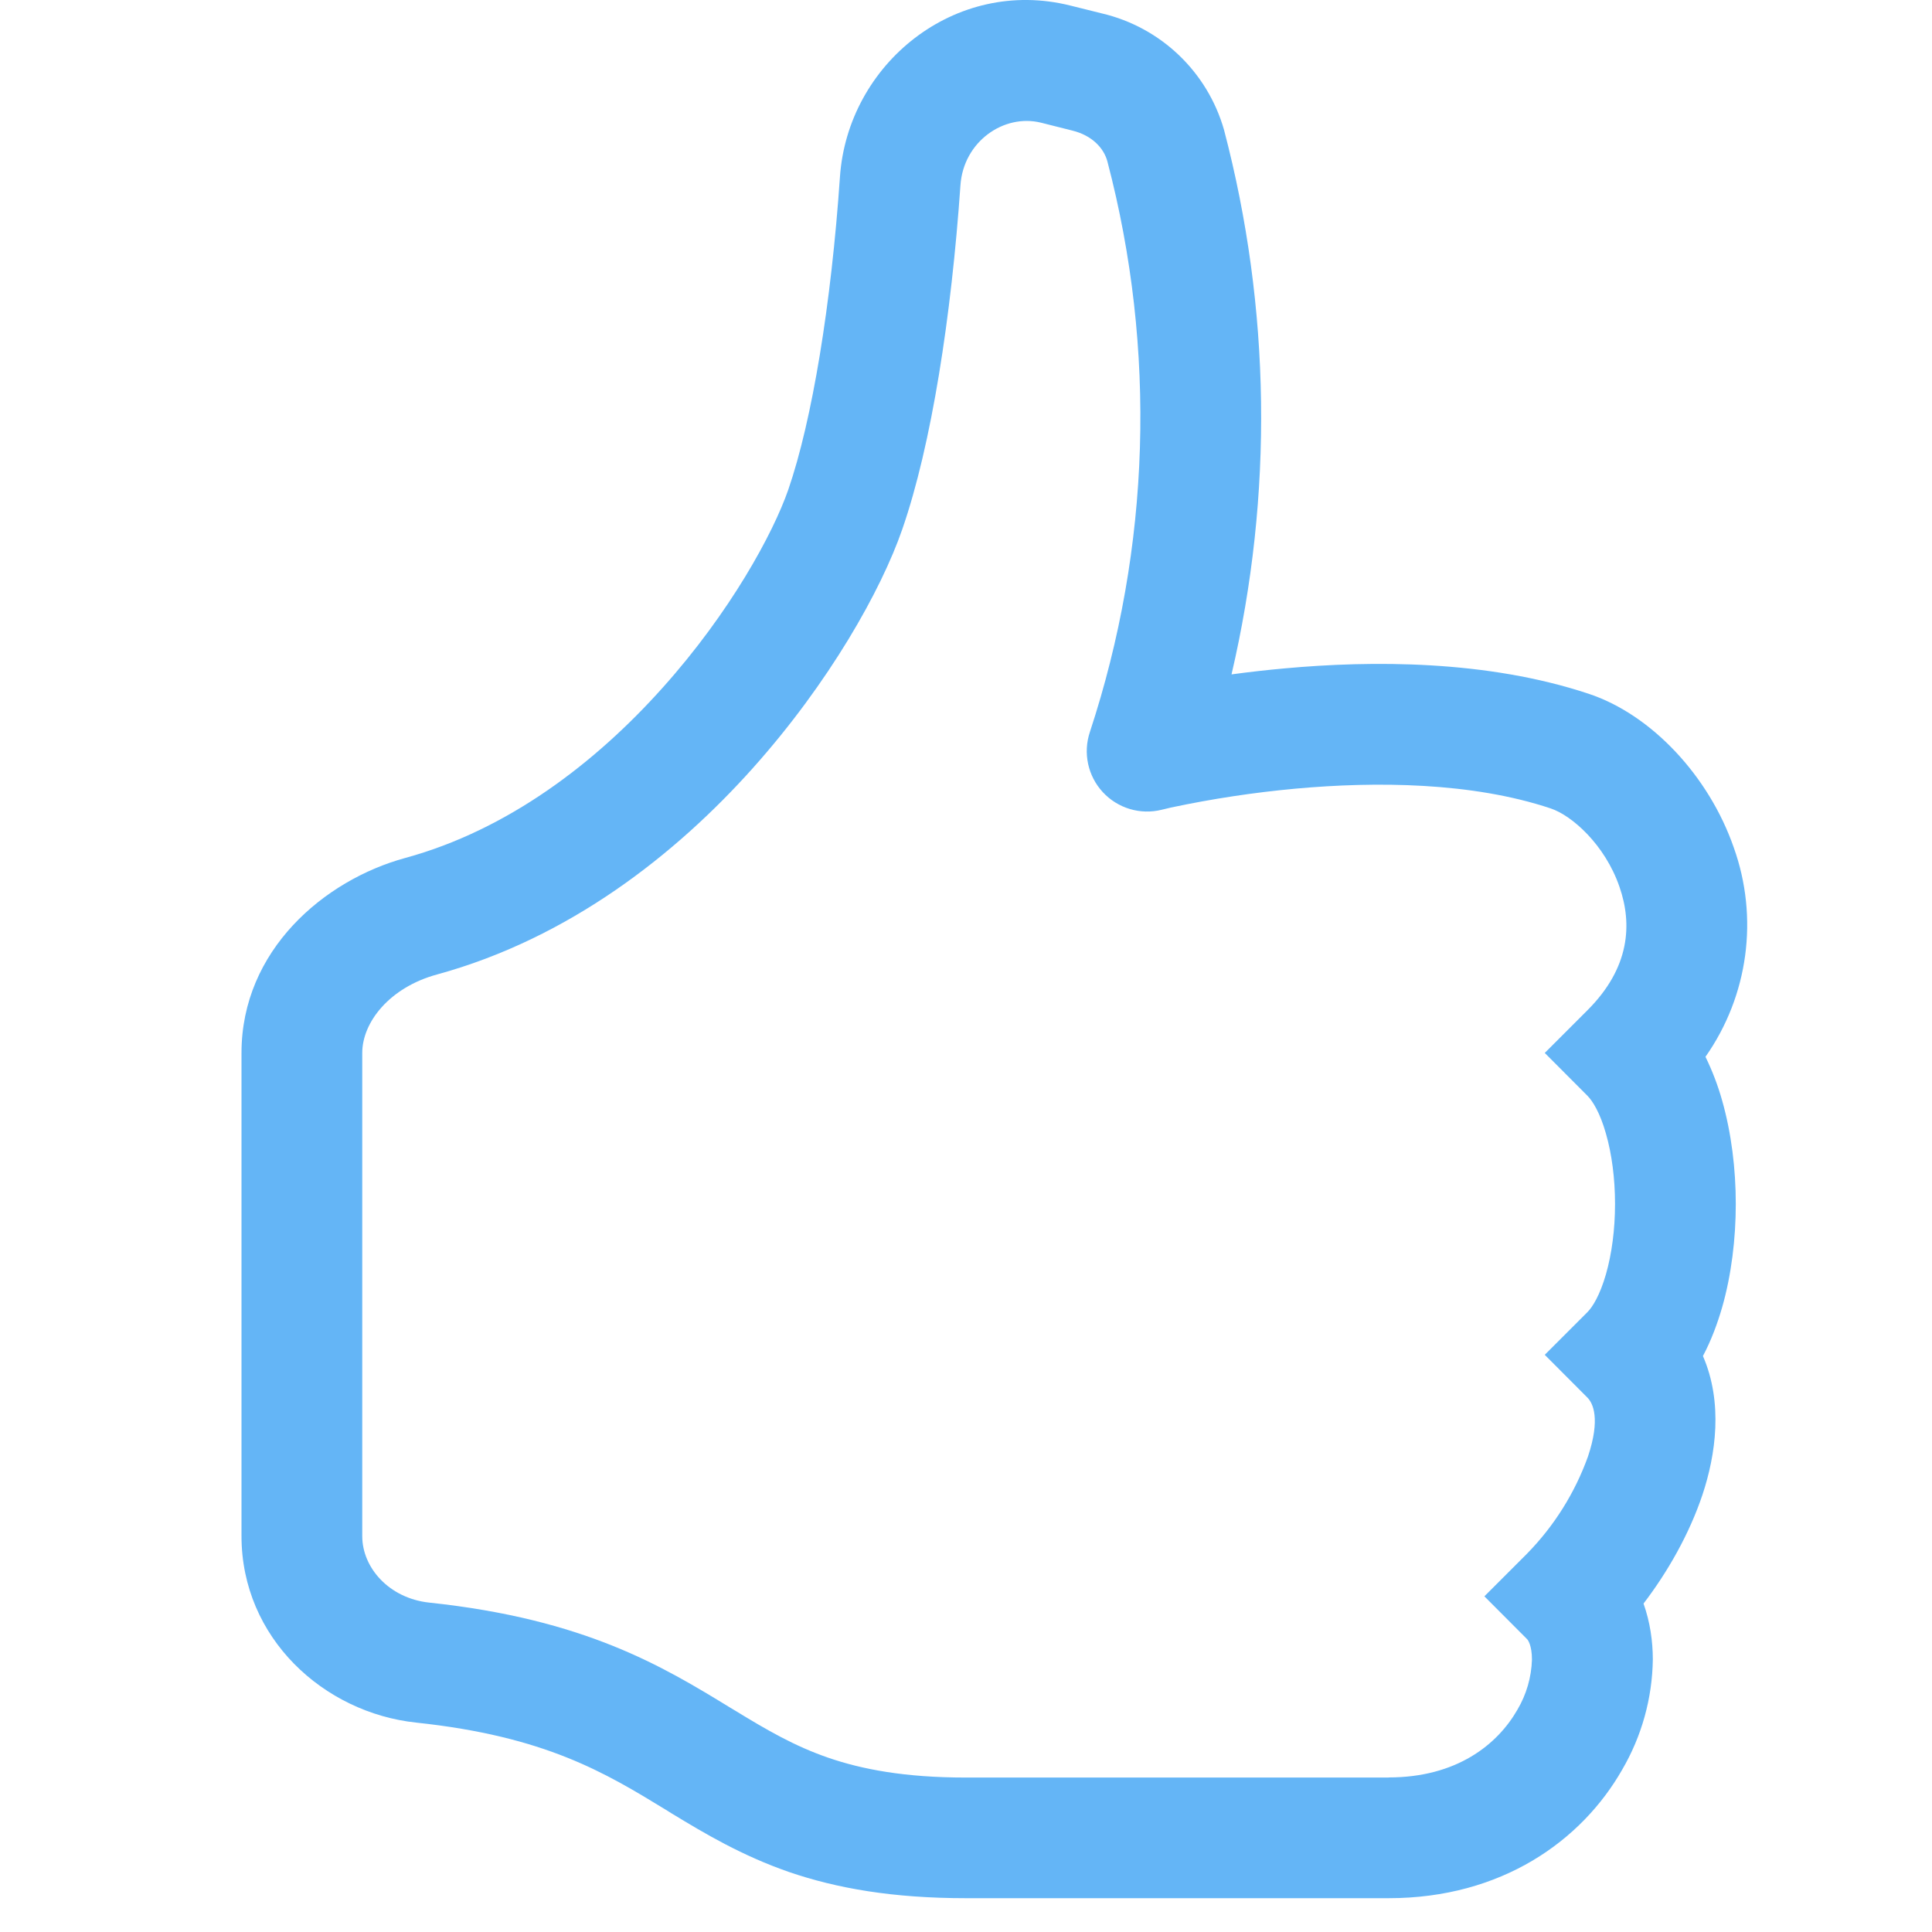
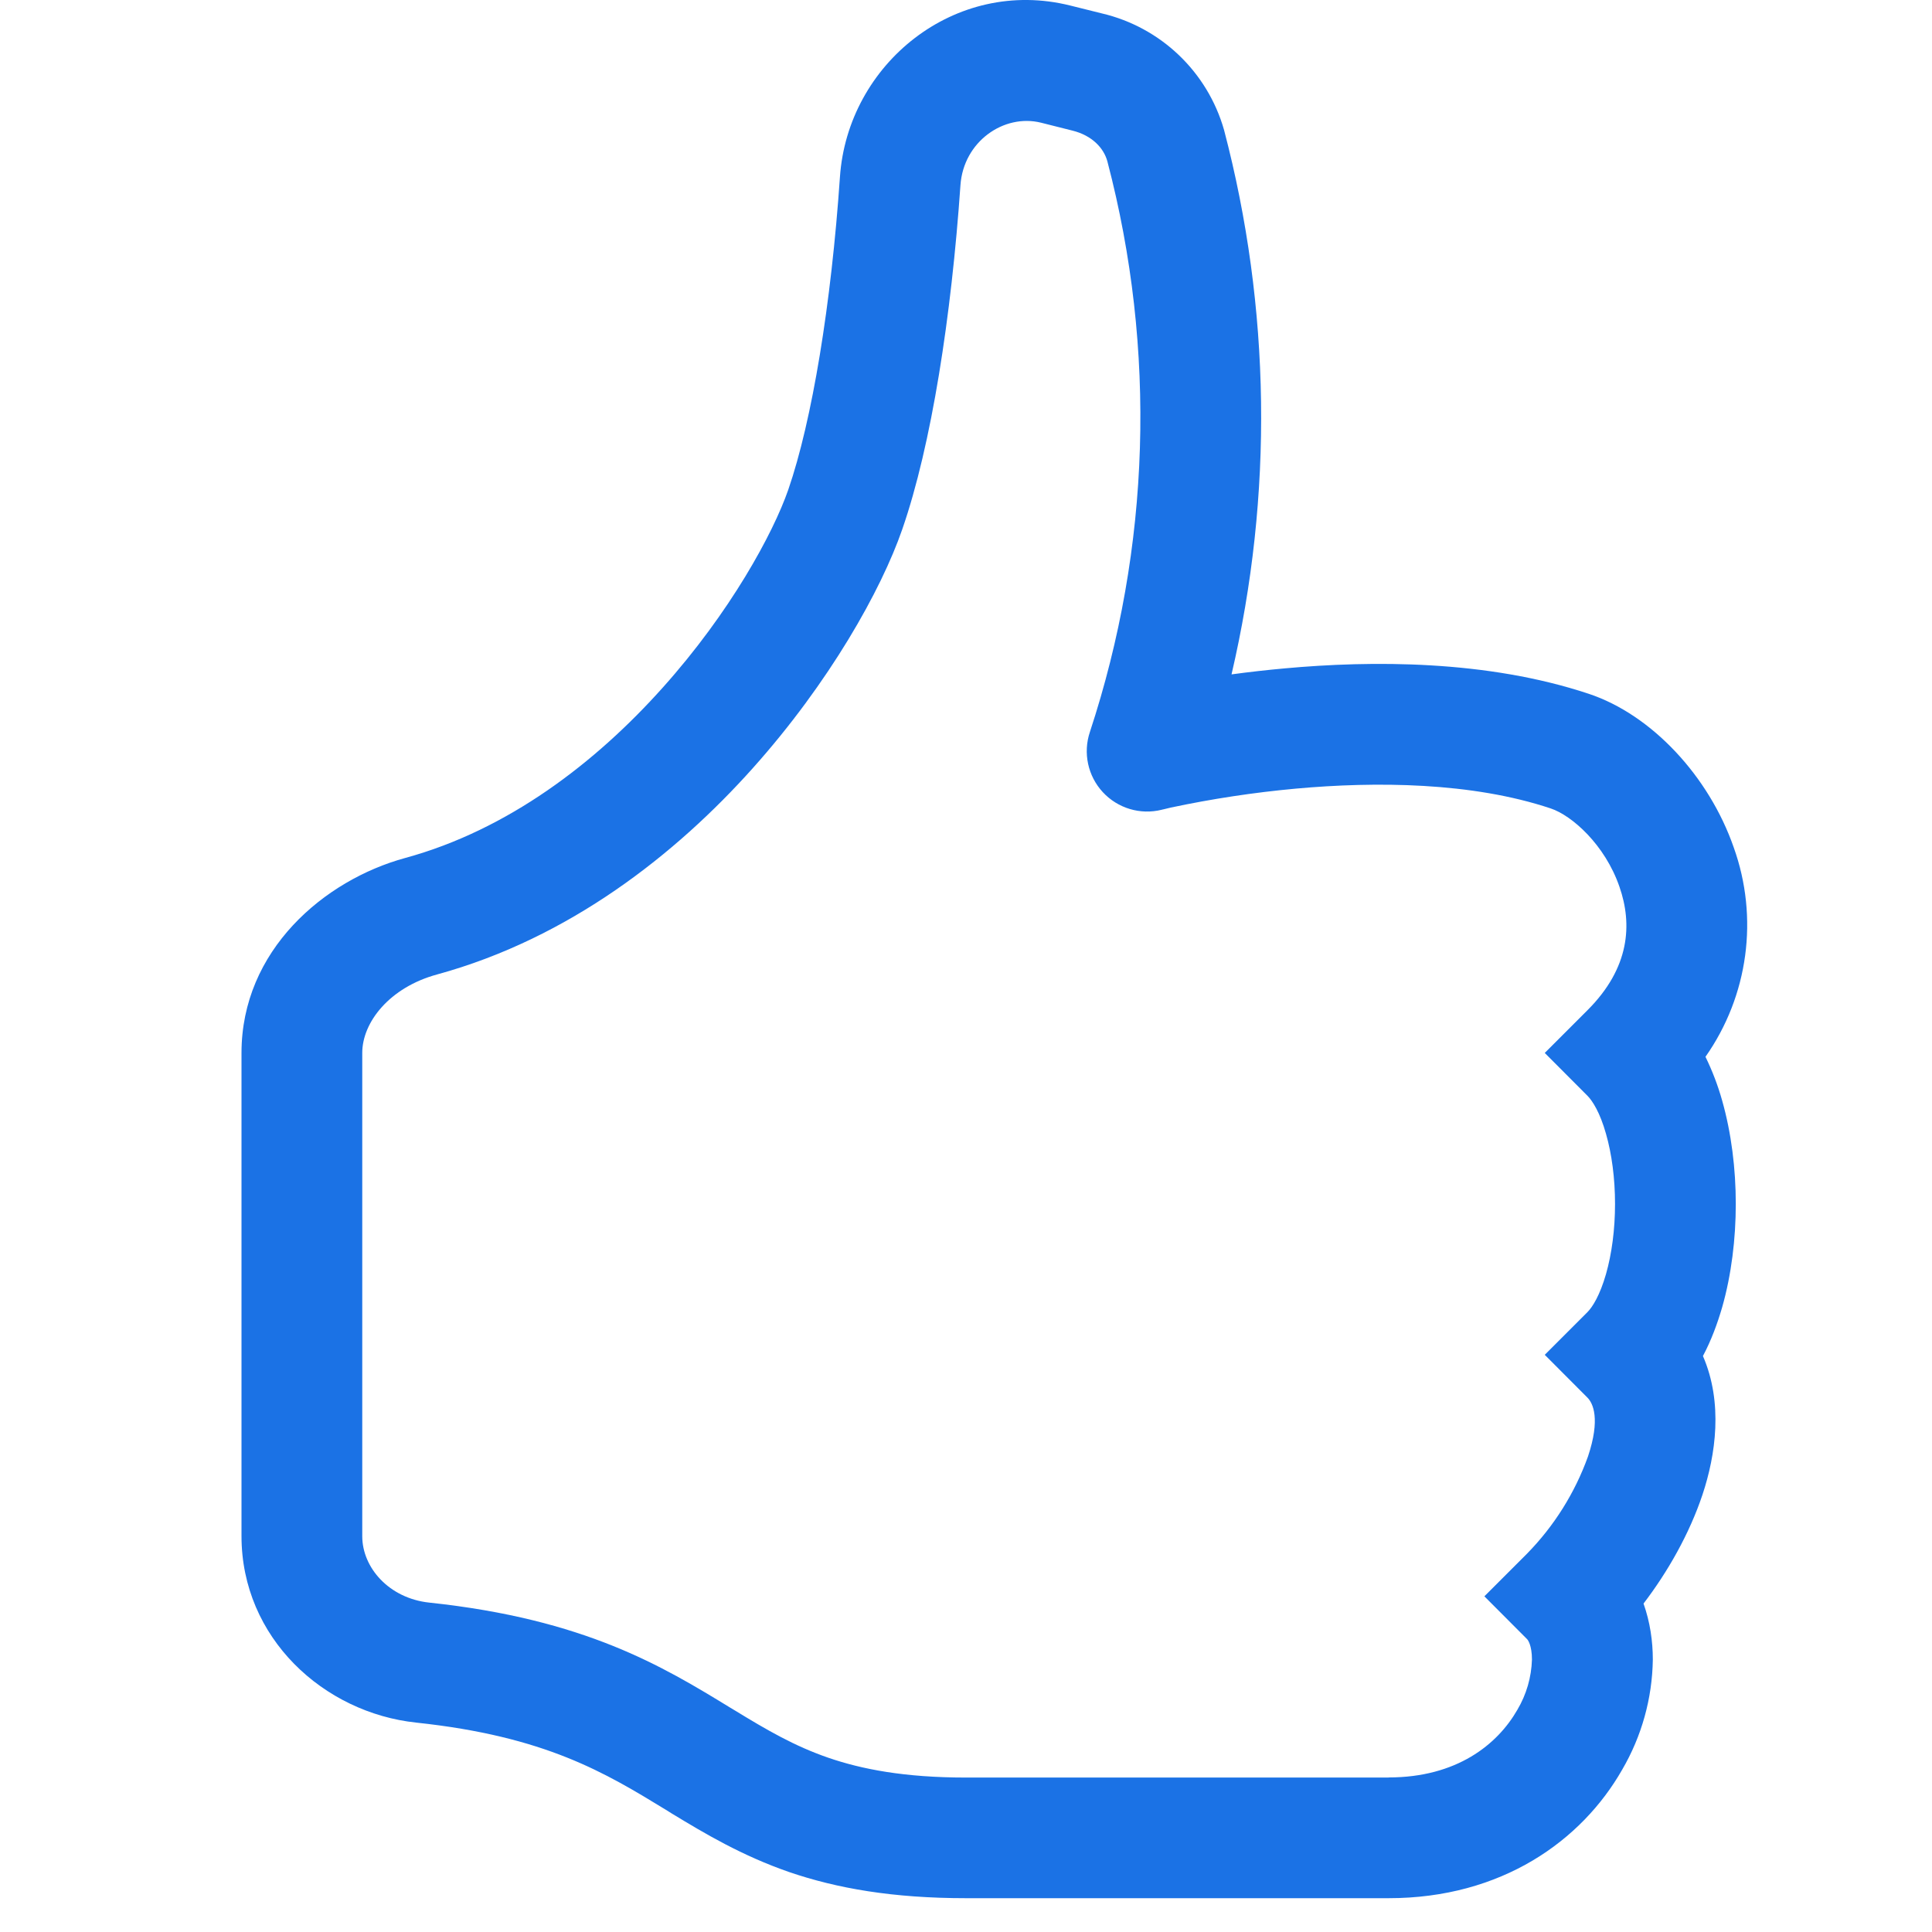
- <svg xmlns="http://www.w3.org/2000/svg" width="16" height="16" fill="#64b5f6" class="bi bi-hand-thumbs-up" viewBox="0 0 16 16">
+ <svg xmlns="http://www.w3.org/2000/svg" width="16" height="16" fill="#1B72E5" class="bi bi-hand-thumbs-up" viewBox="0 0 16 16">
  <path d="M8.864.046C7.908-.193 7.02.53 6.956 1.466c-.072 1.051-.23 2.016-.428 2.59-.125.36-.479 1.013-1.04 1.639-.557.623-1.282 1.178-2.131 1.41C2.685 7.288 2 7.87 2 8.72v4.001c0 .845.682 1.464 1.448 1.545 1.07.114 1.564.415 2.068.723l.048.03c.272.165.578.348.97.484.397.136.861.217 1.466.217h3.5c.937 0 1.599-.477 1.934-1.064a1.86 1.86 0 0 0 .254-.912c0-.152-.023-.312-.077-.464.201-.263.38-.578.488-.901.11-.33.172-.762.004-1.149.069-.13.12-.269.159-.403.077-.27.113-.568.113-.857 0-.288-.036-.585-.113-.856a2.144 2.144 0 0 0-.138-.362 1.9 1.9 0 0 0 .234-1.734c-.206-.592-.682-1.1-1.2-1.272-.847-.282-1.803-.276-2.516-.211a9.84 9.84 0 0 0-.443.05 9.365 9.365 0 0 0-.062-4.509A1.38 1.38 0 0 0 9.125.111L8.864.046zM11.5 14.721H8c-.51 0-.863-.069-1.14-.164-.281-.097-.506-.228-.776-.393l-.04-.024c-.555-.339-1.198-.731-2.49-.868-.333-.036-.554-.29-.554-.55V8.72c0-.254.226-.543.62-.65 1.095-.3 1.977-.996 2.614-1.708.635-.71 1.064-1.475 1.238-1.978.243-.7.407-1.768.482-2.85.025-.362.36-.594.667-.518l.262.066c.16.04.258.143.288.255a8.34 8.34 0 0 1-.145 4.725.5.5 0 0 0 .595.644l.003-.001.014-.003.058-.014a8.908 8.908 0 0 1 1.036-.157c.663-.06 1.457-.054 2.11.164.175.058.45.3.57.65.107.308.087.67-.266 1.022l-.353.353.353.354c.043.043.105.141.154.315.048.167.075.37.075.581 0 .212-.027.414-.075.582-.05.174-.111.272-.154.315l-.353.353.353.354c.047.047.109.177.005.488a2.224 2.224 0 0 1-.505.805l-.353.353.353.354c.006.005.041.05.041.17a.866.866 0 0 1-.121.416c-.165.288-.503.56-1.066.56z" />
</svg>
